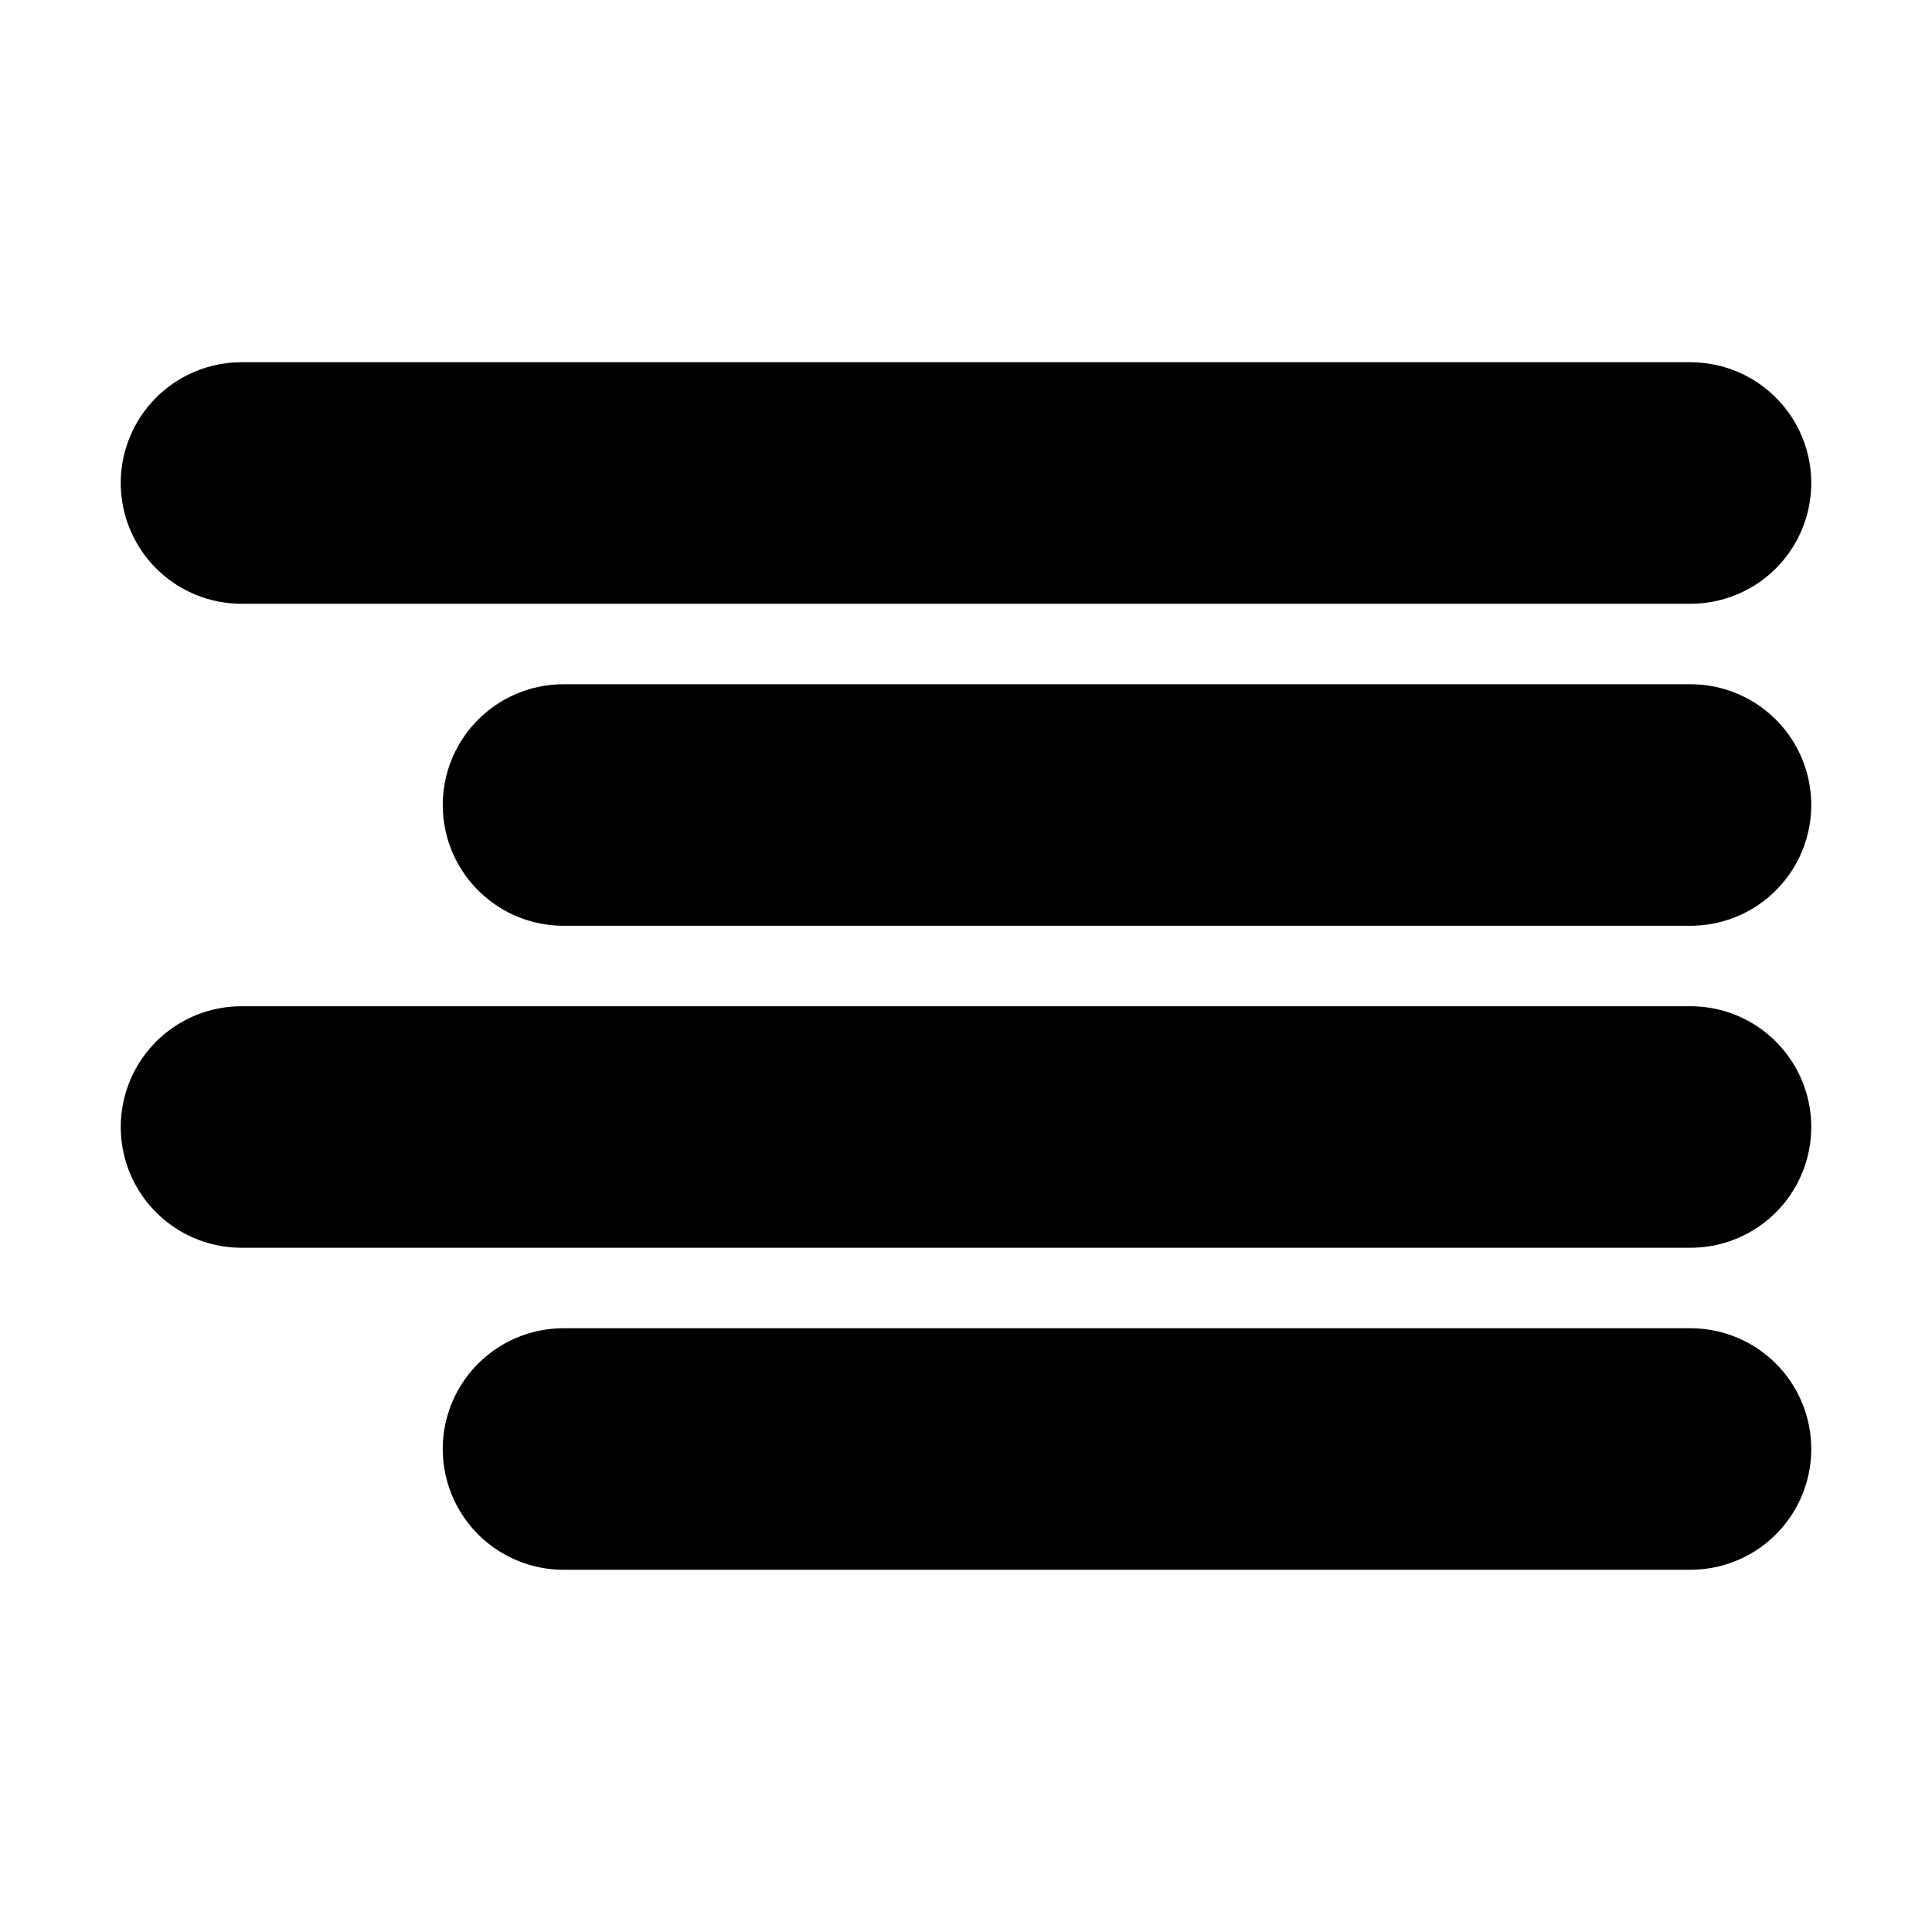
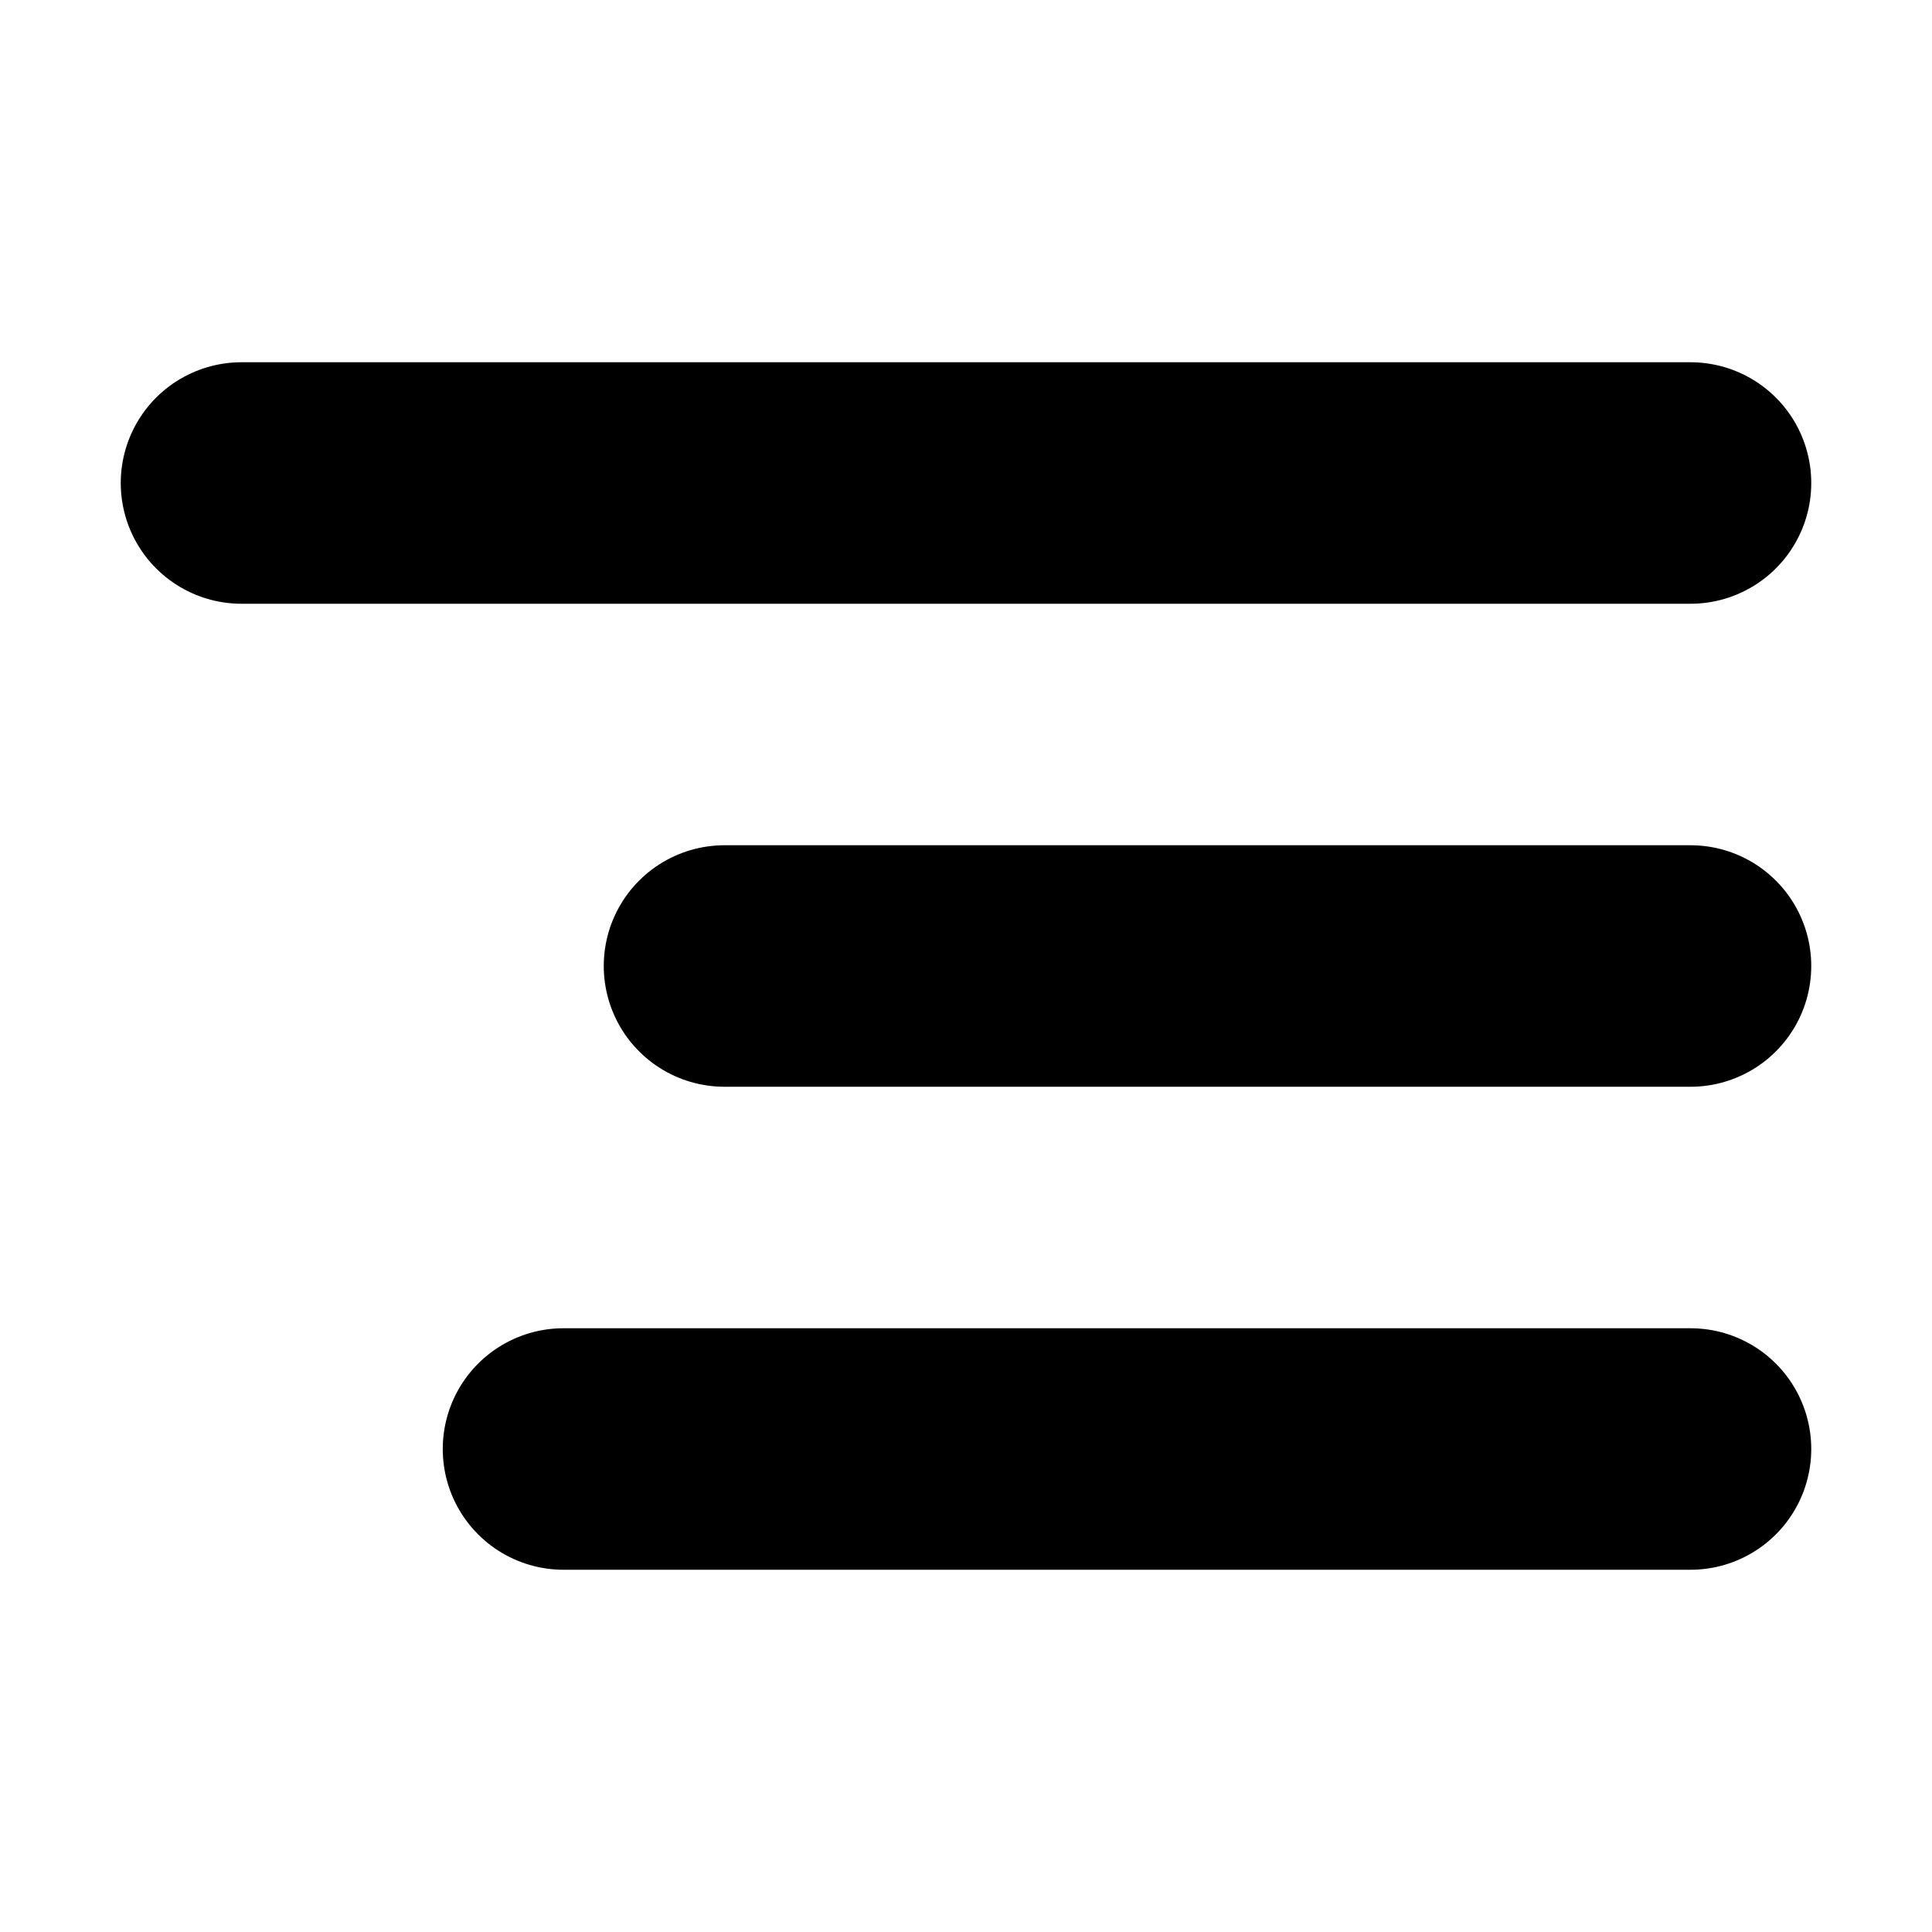
- <svg xmlns="http://www.w3.org/2000/svg" width="1em" height="1em">
-   <g id="tuiIconAlignRight">
-     <svg x="50%" y="50%" width="1em" height="1em" overflow="visible" viewBox="0 0 16 16">
-       <svg x="-8" y="-8">
-         <svg width="16" height="16" viewBox="0 0 24 24" stroke="currentColor" stroke-width="3" stroke-linecap="round" stroke-linejoin="round">
-           <line x1="21" y1="10" x2="7" y2="10" />
-           <line x1="21" y1="6" x2="3" y2="6" />
-           <line x1="21" y1="14" x2="3" y2="14" />
-           <line x1="21" y1="18" x2="7" y2="18" />
-         </svg>
-       </svg>
-     </svg>
-   </g>
+ <svg xmlns="http://www.w3.org/2000/svg" class="lucide lucide-align-right" width="24" height="24" viewBox="0 0 24 24" fill="none" stroke="currentColor" stroke-width="3" stroke-linecap="round" stroke-linejoin="round">
+   <line x1="21" x2="3" y1="6" y2="6" />
+   <line x1="21" x2="9" y1="12" y2="12" />
+   <line x1="21" x2="7" y1="18" y2="18" />
</svg>
